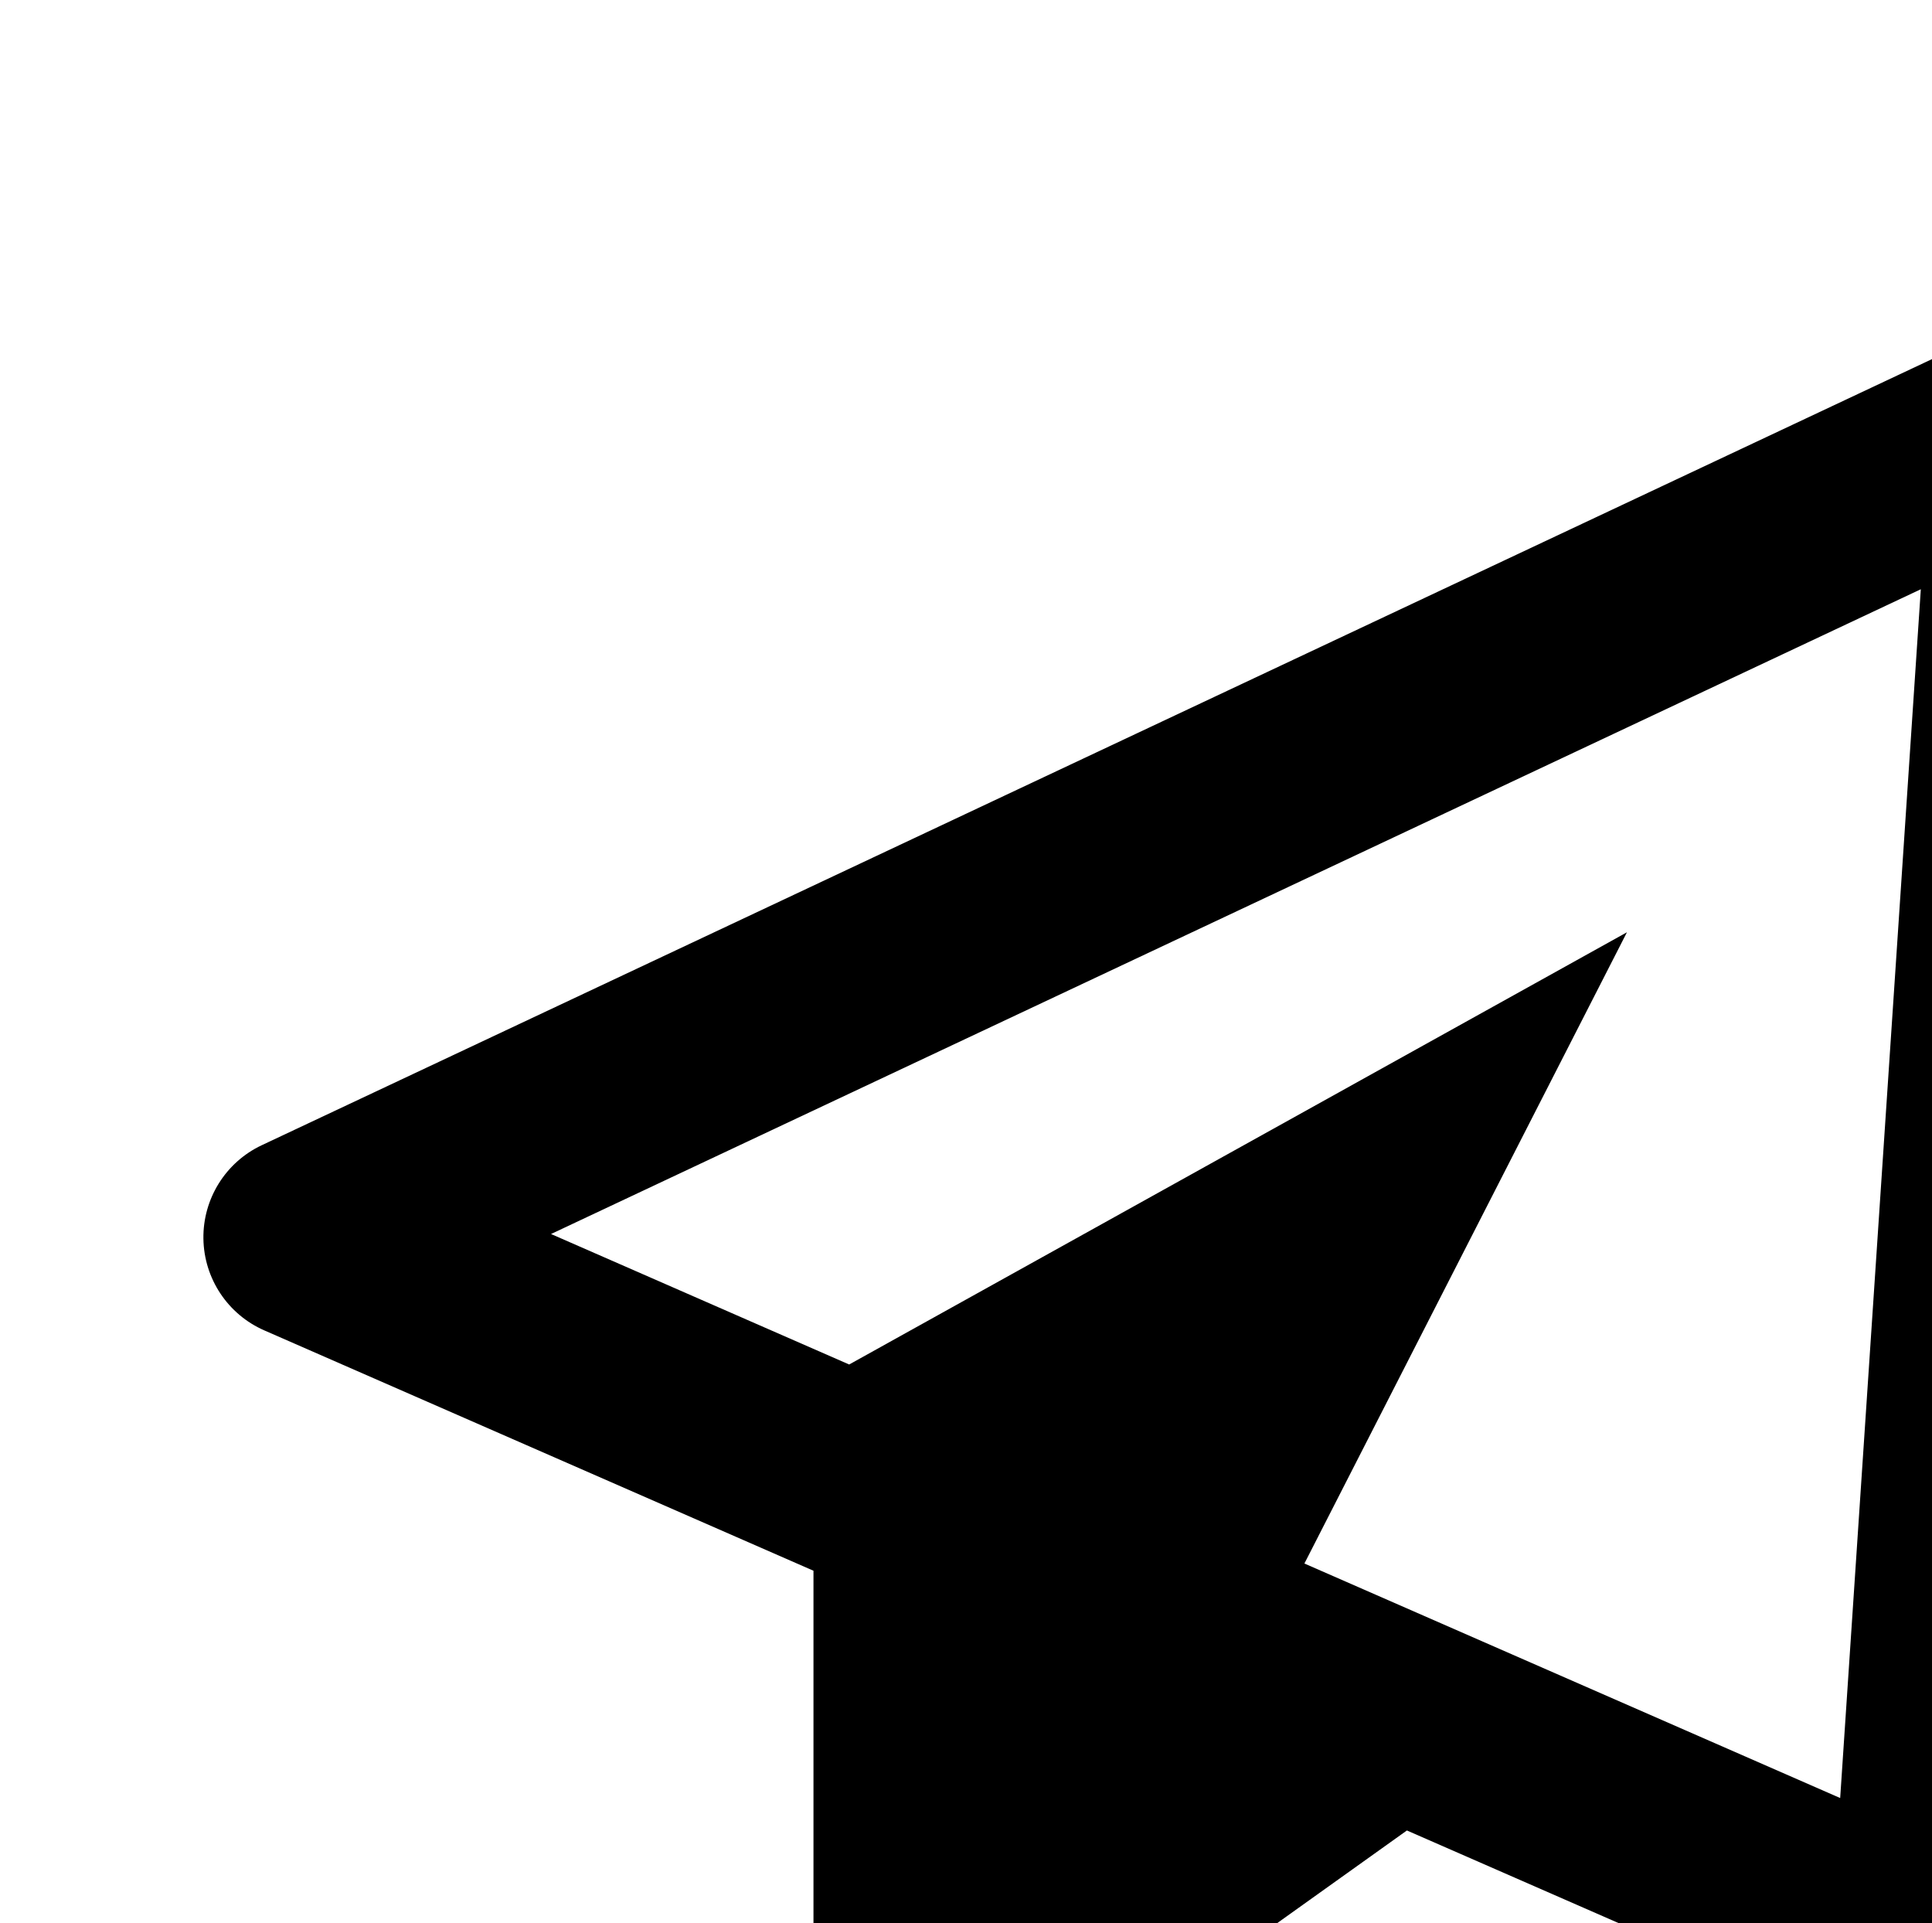
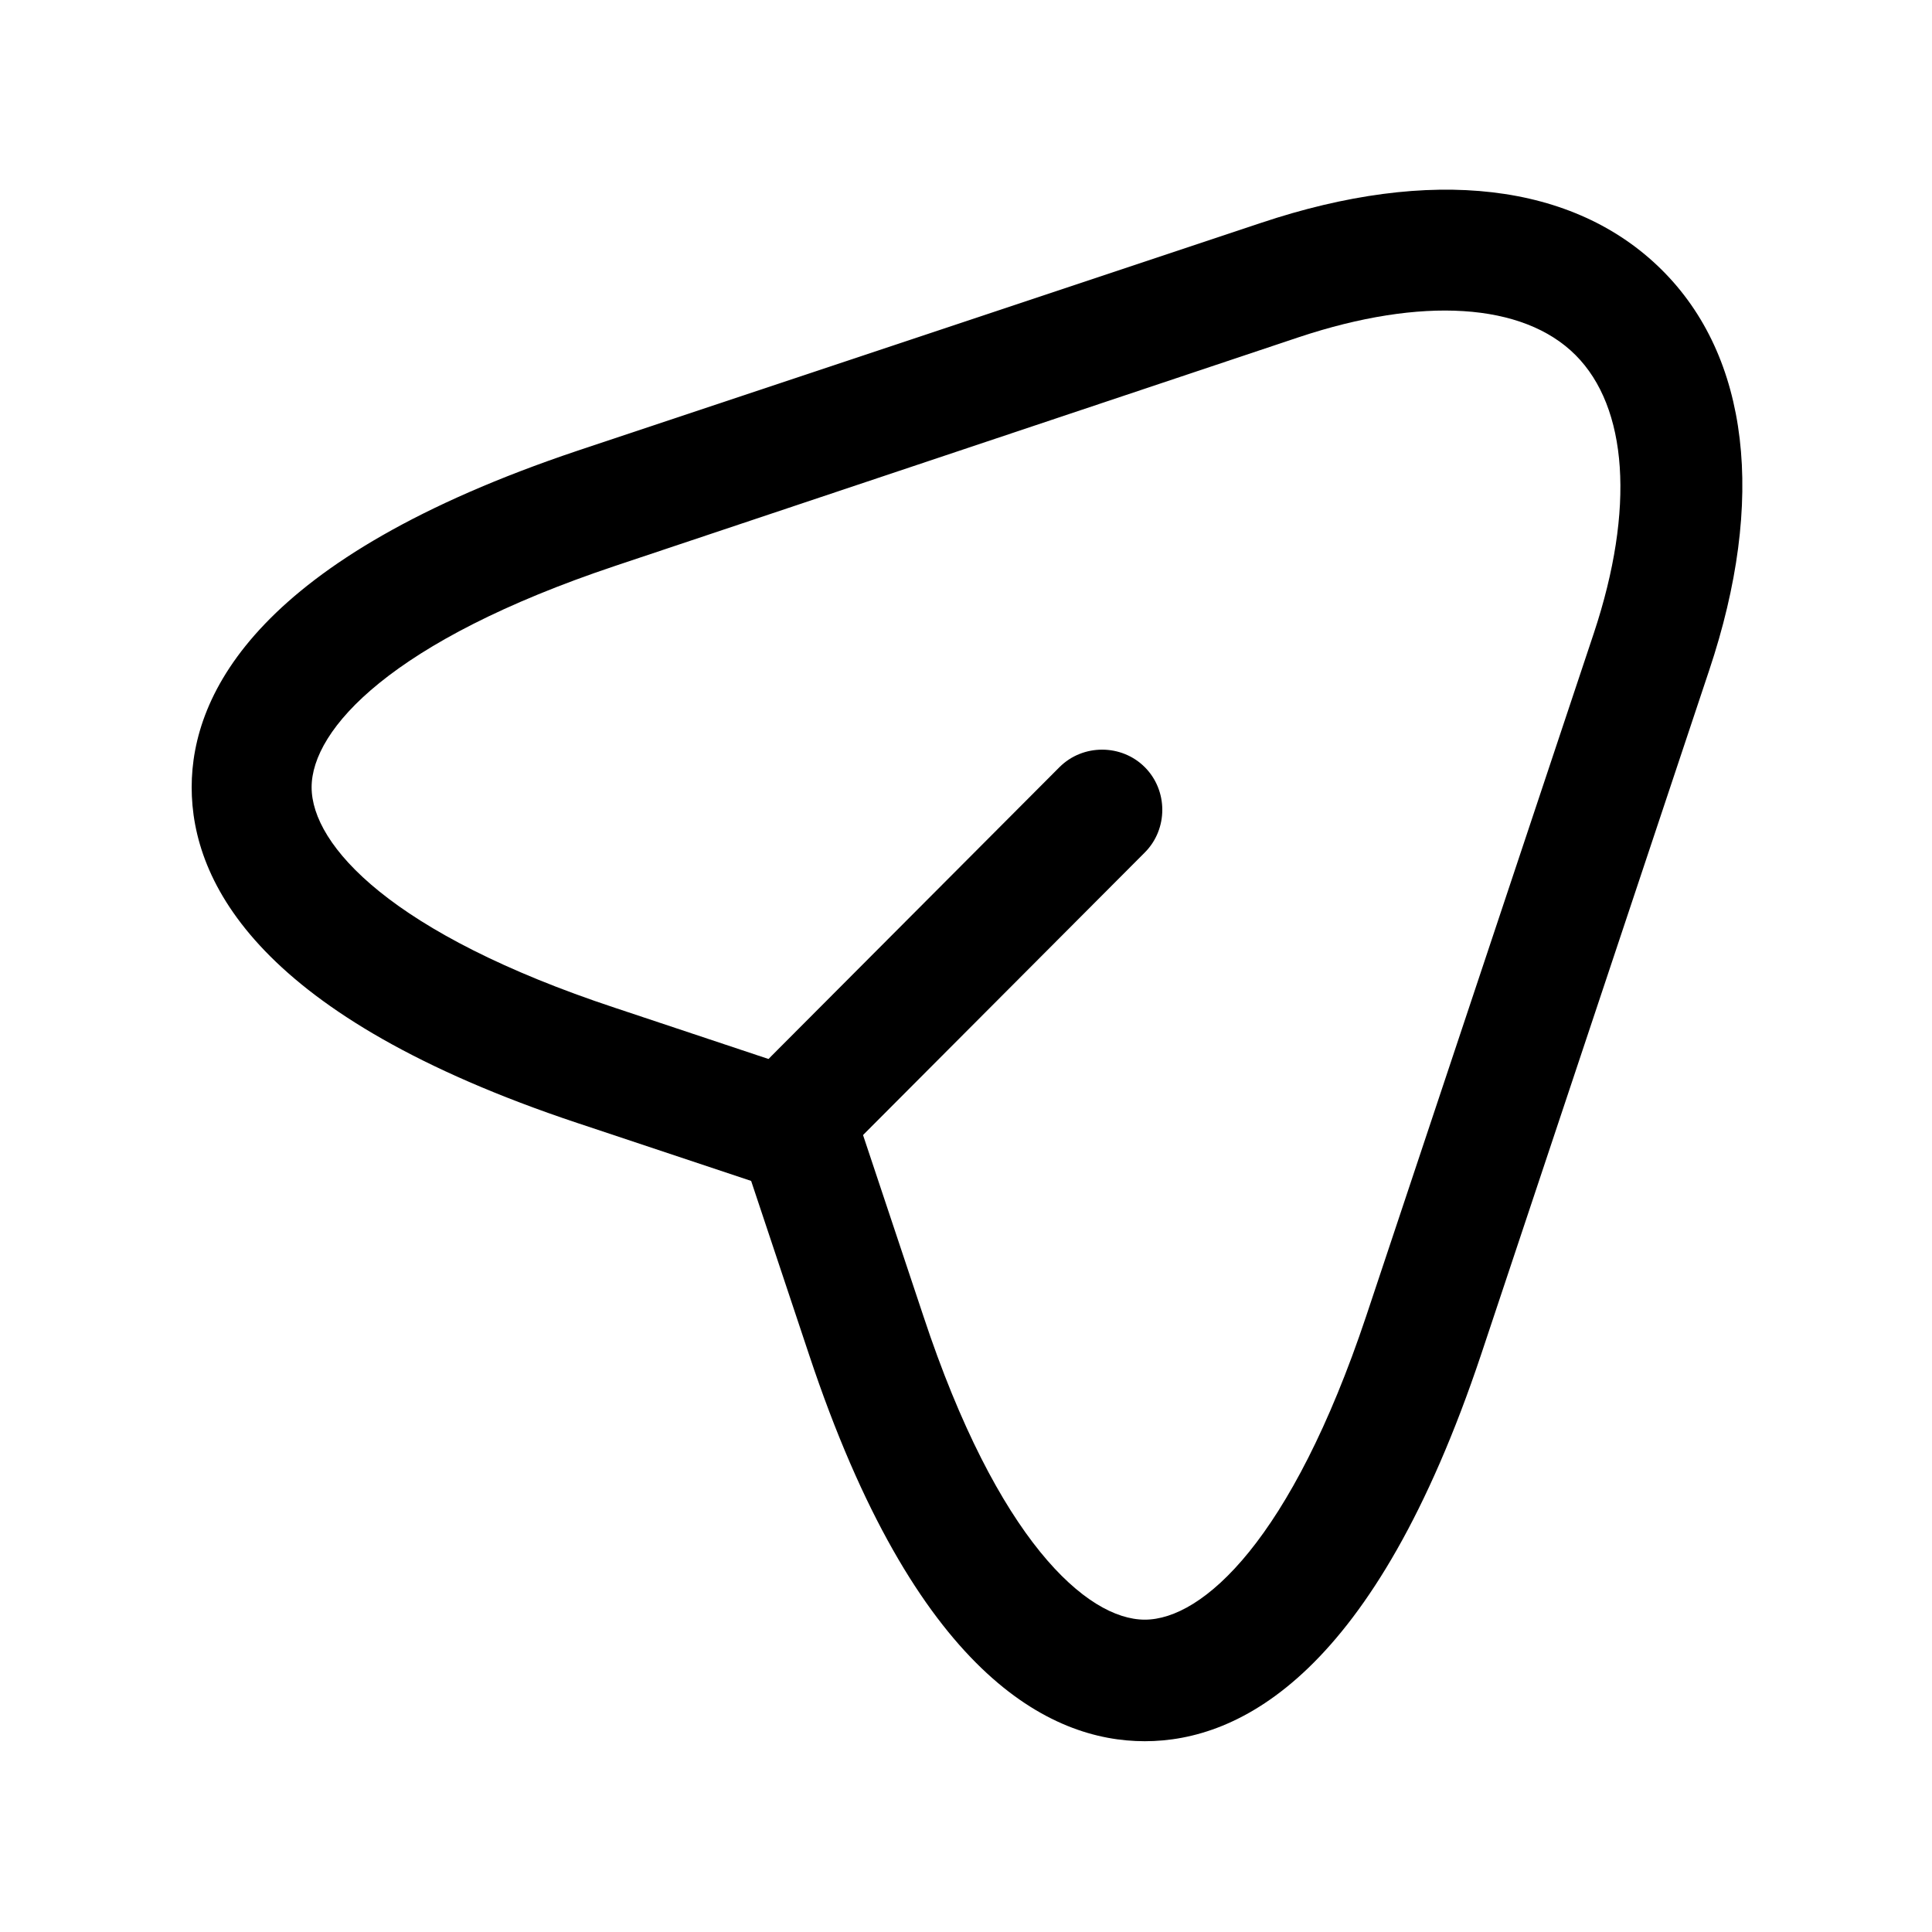
- <svg xmlns="http://www.w3.org/2000/svg">
-   <path d="M20.563 3.34a1.002 1.002 0 0 0-.989-.079l-17 8a1 1 0 0 0 .026 1.821L8 15.445v6.722l5.836-4.168 4.764 2.084a1 1 0 0 0 1.399-.85l1-15a1.005 1.005 0 0 0-.436-.893zm-2.466 14.34-5.269-2.306L16 9.167l-7.649 4.25-2.932-1.283 13.471-6.34-.793 11.886z" />
+ <svg xmlns="http://www.w3.org/2000/svg" width="24" height="24" viewBox="0 0 24 24" fill="none">
+   <path d="M14.221 21.63C13.041 21.63 11.371 20.8 10.051 16.83L9.331 14.67L7.171 13.95C3.211 12.63 2.381 10.96 2.381 9.78C2.381 8.61 3.211 6.93 7.171 5.6L15.661 2.77C17.781 2.06 19.551 2.27 20.641 3.35C21.731 4.43 21.941 6.21 21.231 8.33L18.401 16.82C17.071 20.8 15.401 21.63 14.221 21.63ZM7.641 7.03C4.861 7.96 3.871 9.06 3.871 9.78C3.871 10.5 4.861 11.6 7.641 12.52L10.161 13.36C10.381 13.43 10.561 13.61 10.631 13.83L11.471 16.35C12.391 19.13 13.501 20.12 14.221 20.12C14.941 20.12 16.041 19.13 16.971 16.35L19.801 7.86C20.311 6.32 20.221 5.06 19.571 4.41C18.921 3.76 17.661 3.68 16.131 4.19L7.641 7.03Z" fill="currentColor" />
+   <path d="M10.111 14.4C9.921 14.4 9.731 14.33 9.581 14.18C9.291 13.89 9.291 13.41 9.581 13.12L13.161 9.53C13.451 9.24 13.931 9.24 14.221 9.53C14.511 9.82 14.511 10.3 14.221 10.59L10.641 14.18C10.501 14.33 10.301 14.4 10.111 14.4Z" fill="currentColor" />
</svg>
